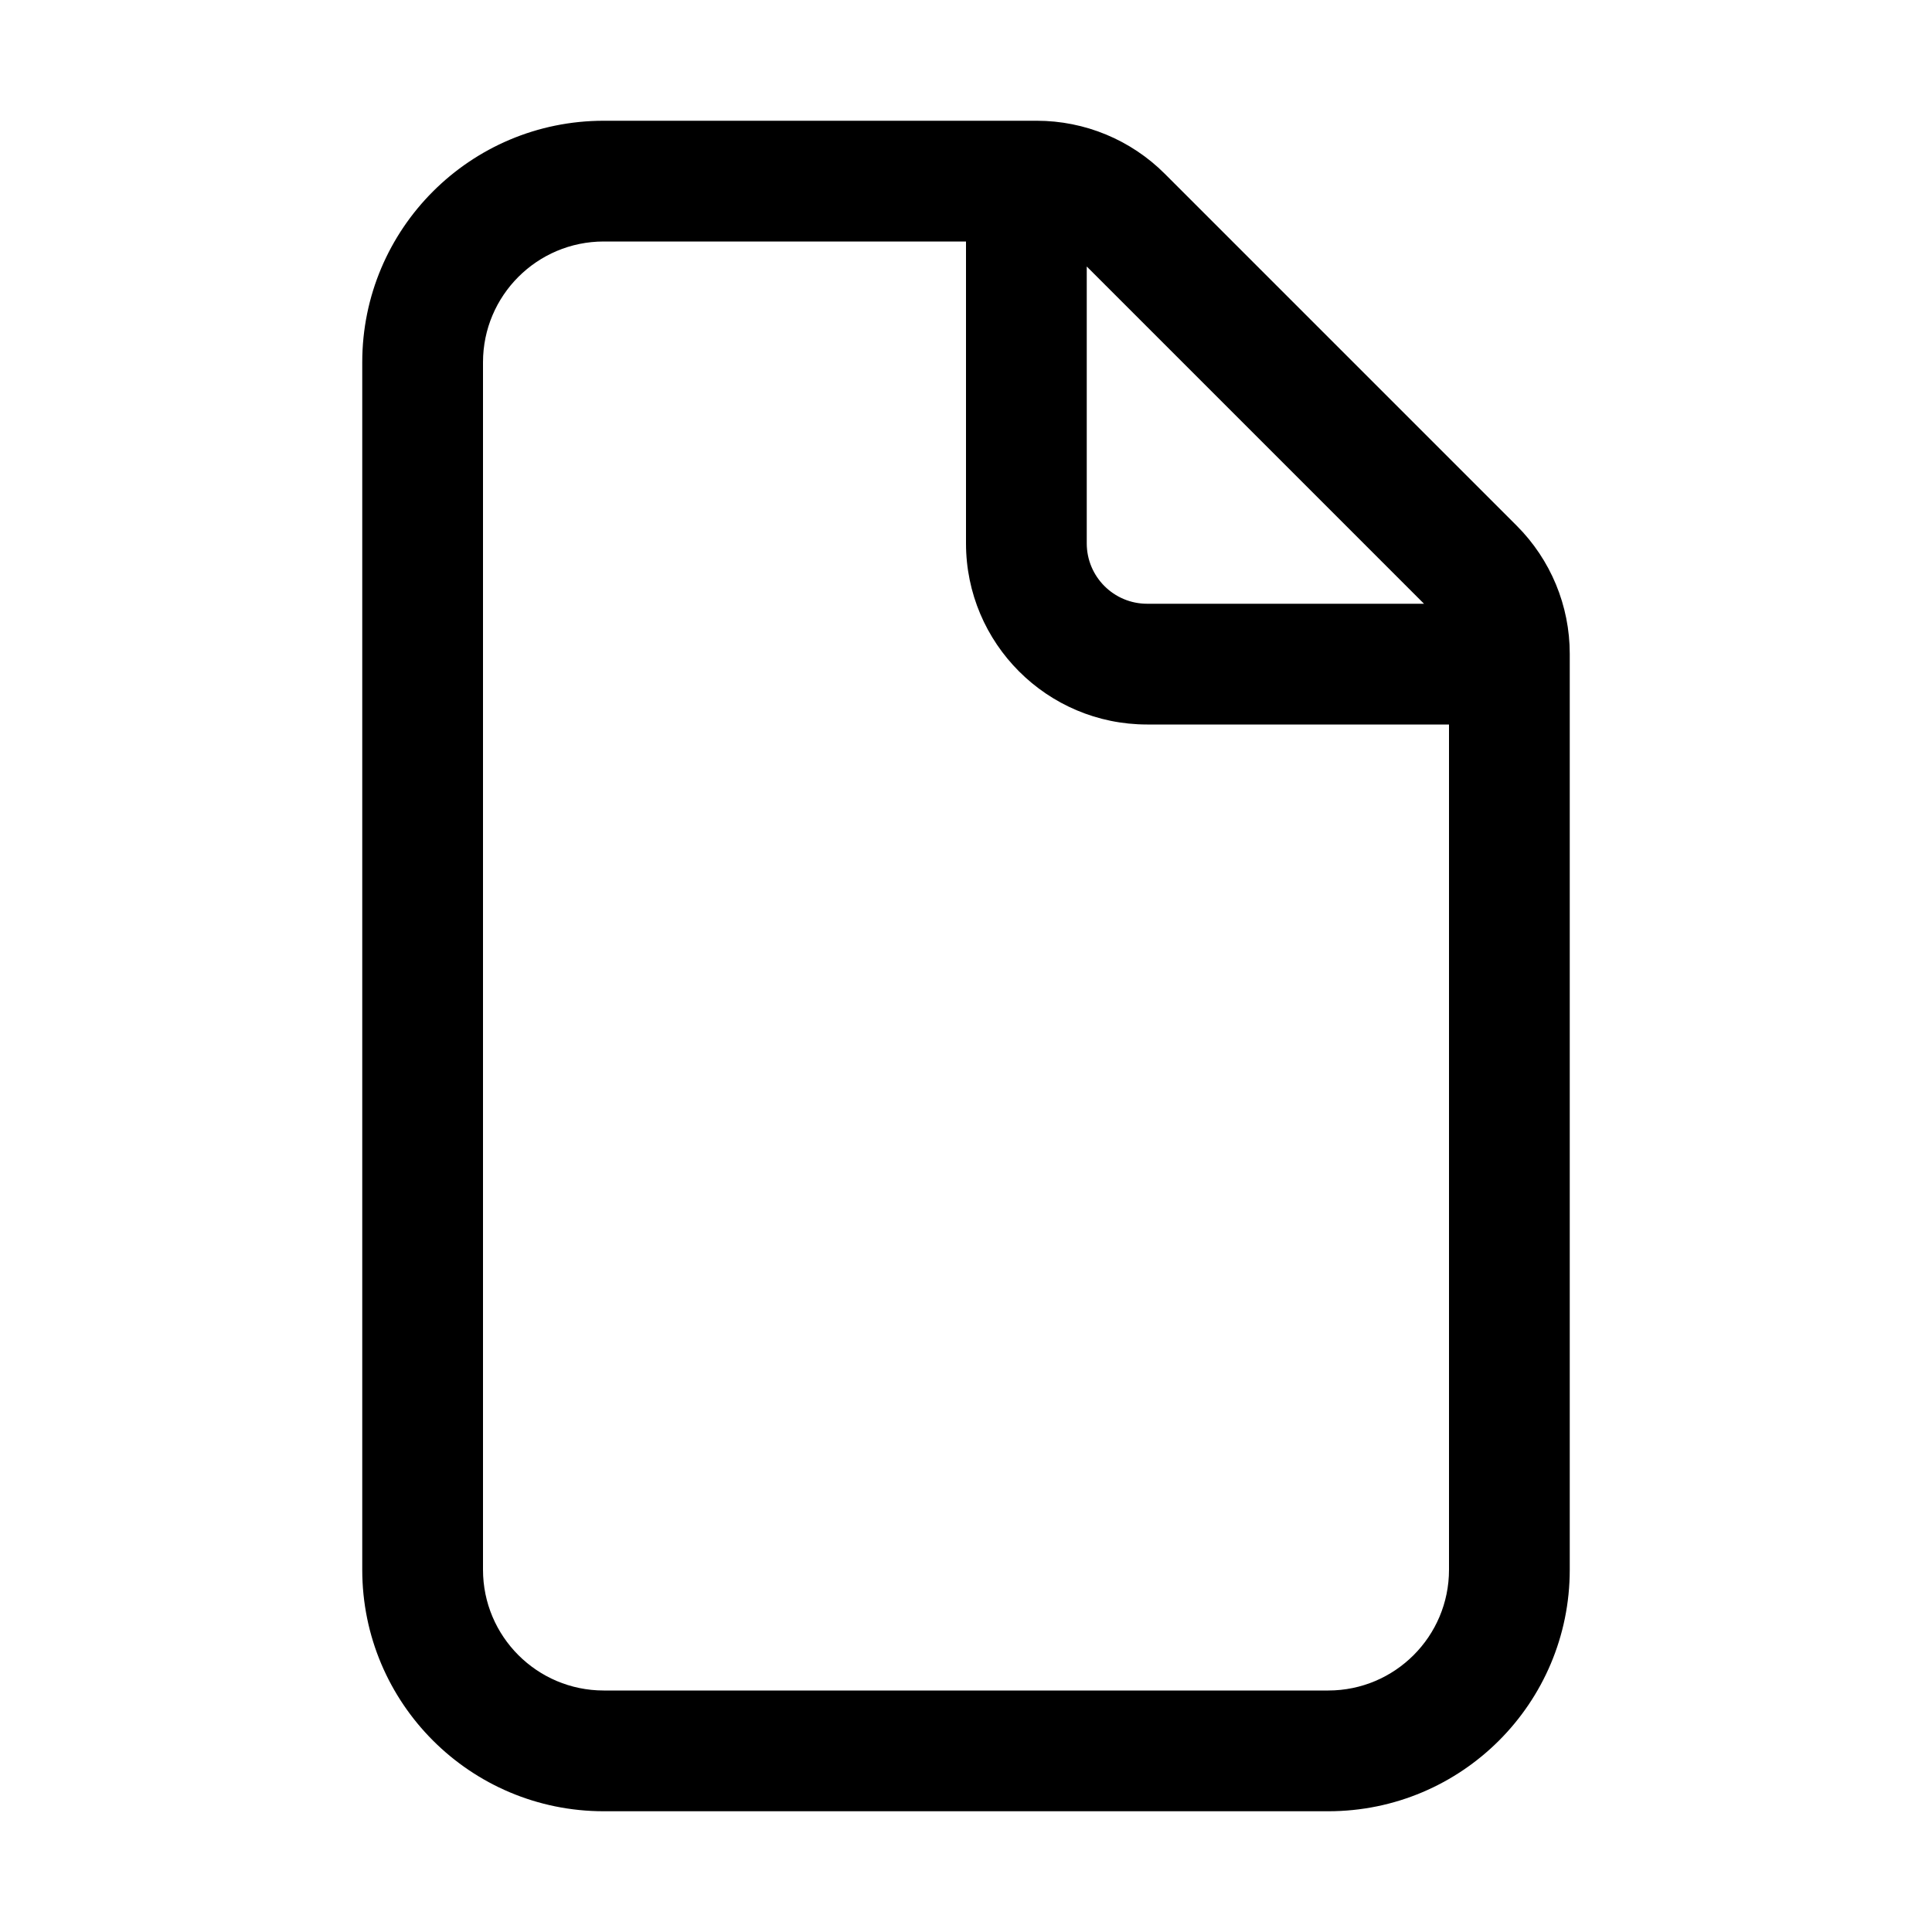
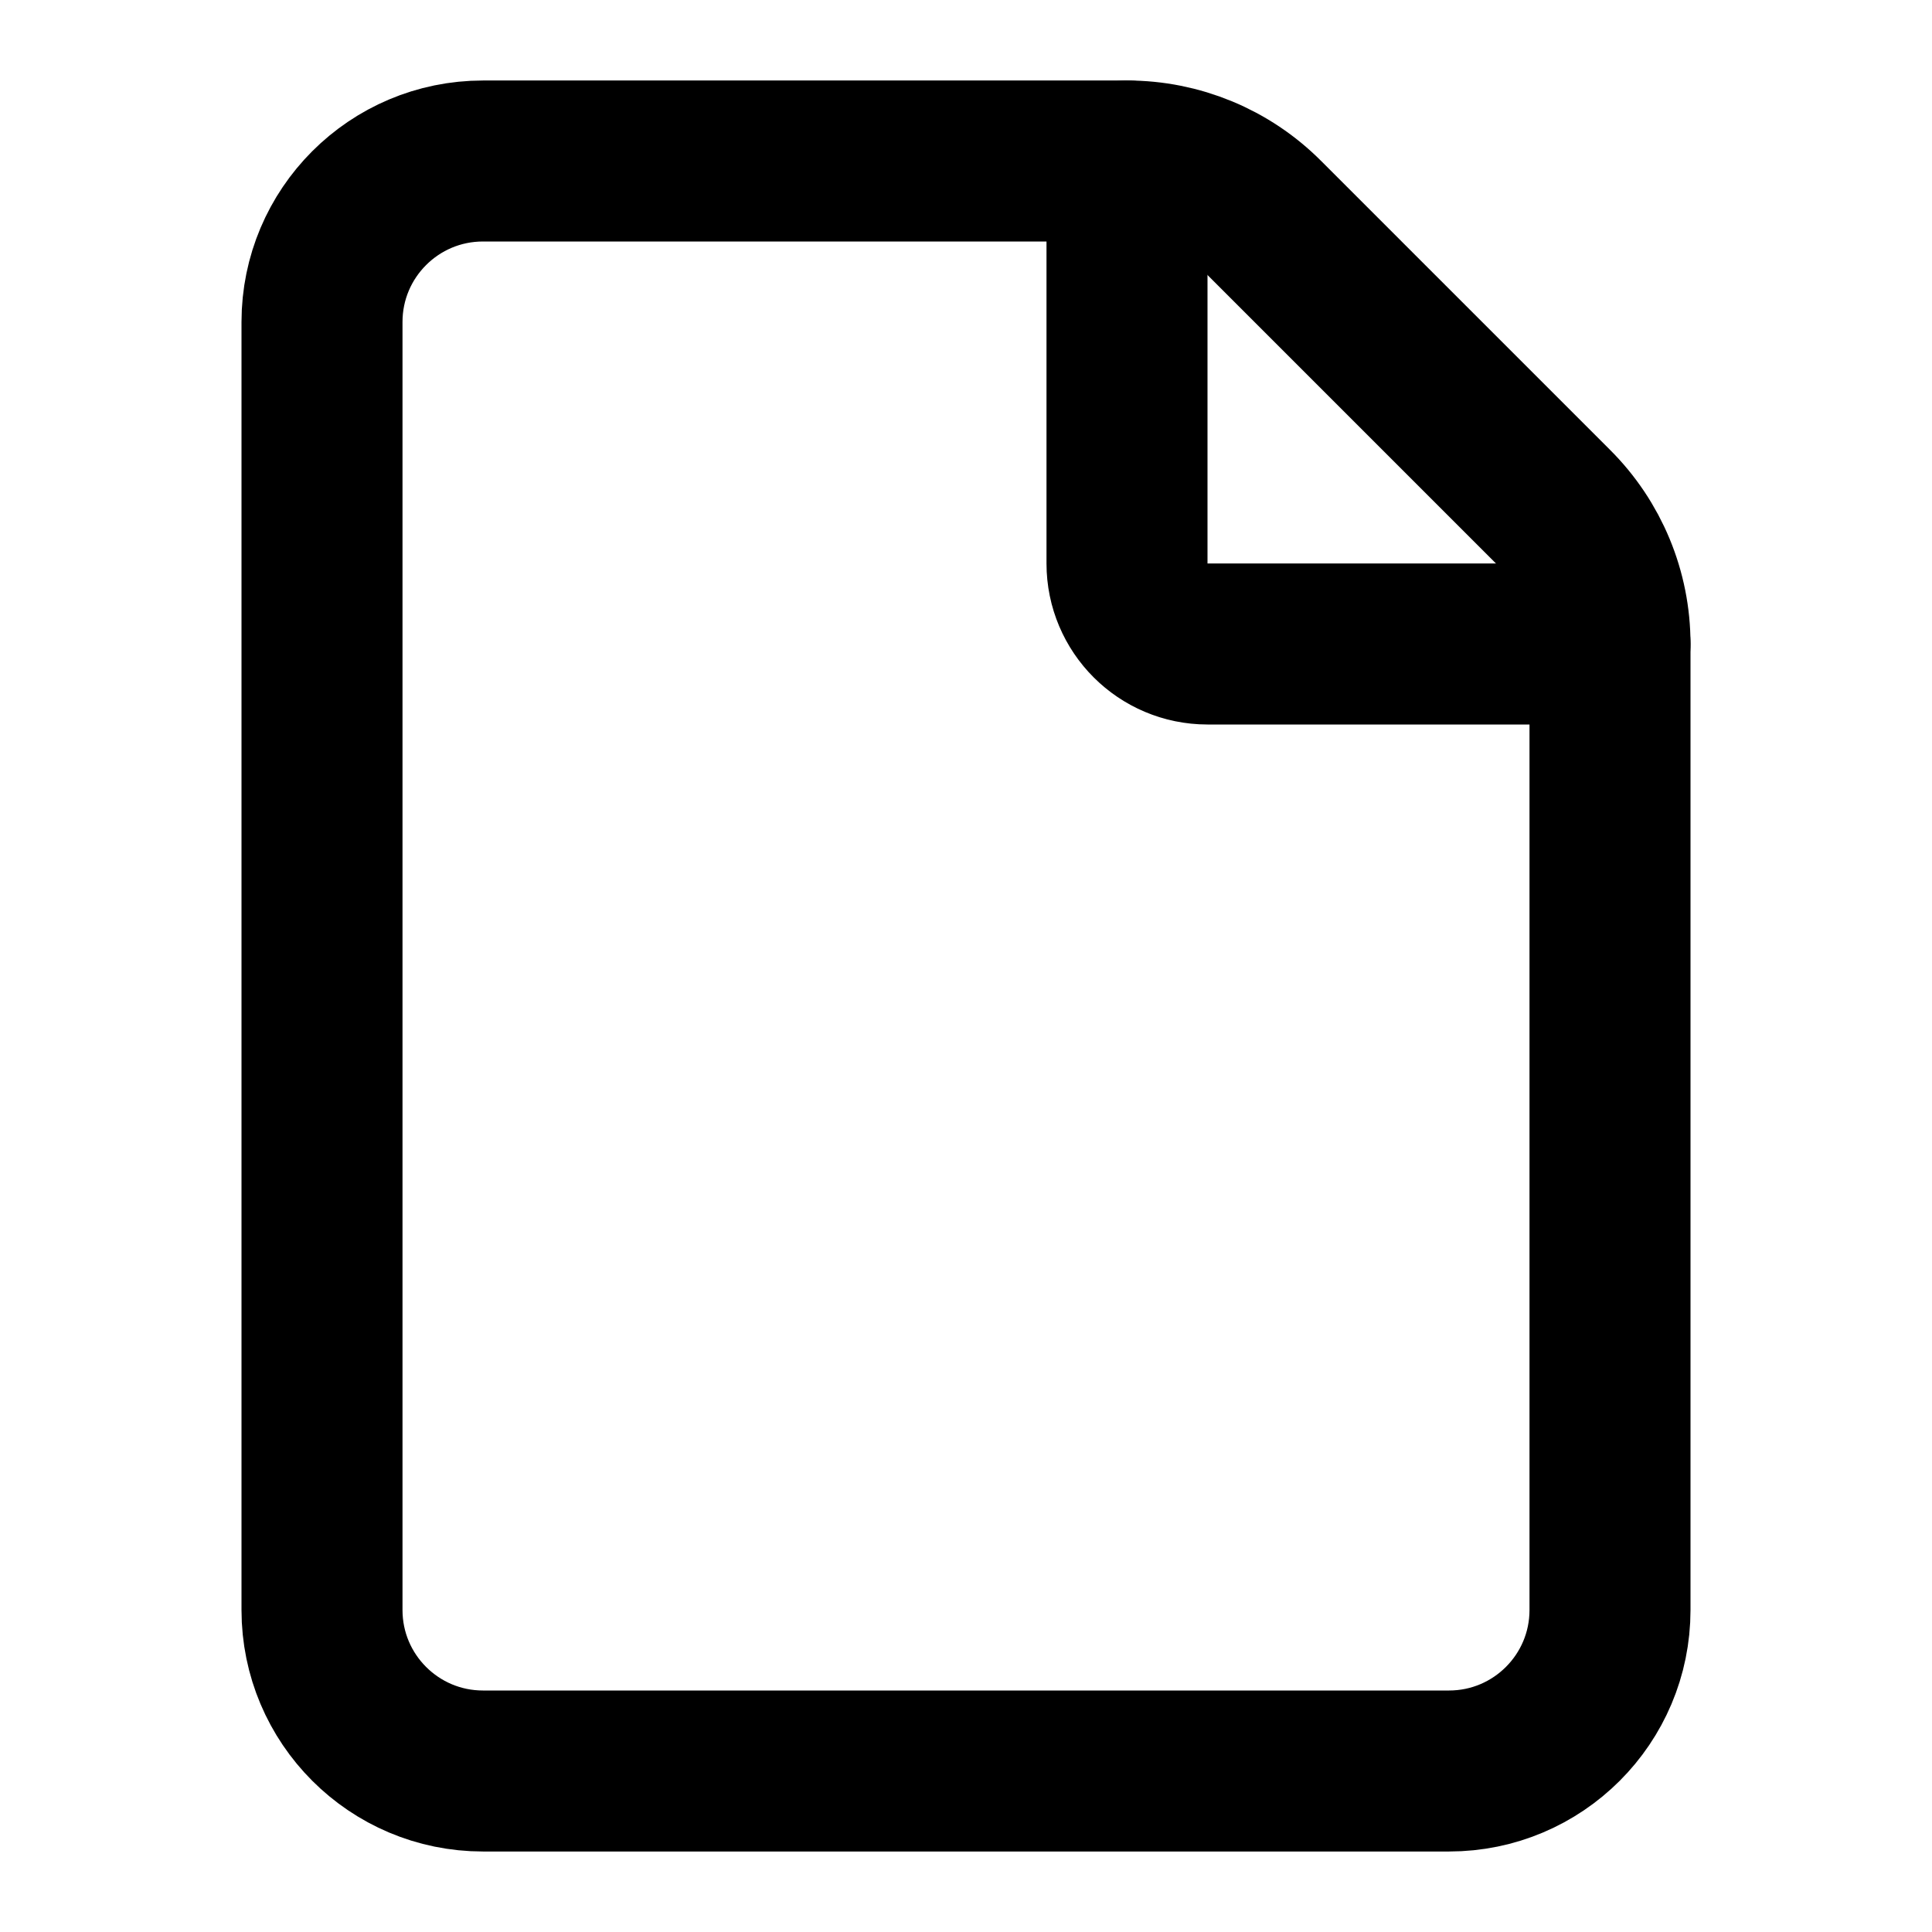
- <svg xmlns="http://www.w3.org/2000/svg" width="16" height="16" viewBox="0 0 16 16" fill="currentColor">
-   <path d="M5 1C3.895 1 3 1.895 3 3V13C3 14.105 3.895 15 5 15H11C12.105 15 13 14.105 13 13V5.414C13 5.016 12.842 4.635 12.561 4.354L9.646 1.439C9.365 1.158 8.984 1 8.586 1H5ZM4 3C4 2.448 4.448 2 5 2H8V4.5C8 5.328 8.672 6 9.5 6H12V13C12 13.552 11.552 14 11 14H5C4.448 14 4 13.552 4 13V3ZM11.793 5H9.5C9.224 5 9 4.776 9 4.5V2.207L11.793 5Z" />
+ <svg xmlns="http://www.w3.org/2000/svg" width="24" height="24" viewBox="0 0 24 24" fill="none" stroke="currentColor" stroke-width="2" stroke-linecap="round" stroke-linejoin="round">
+   <path d="M6 22a2 2 0 0 1-2-2V4a2 2 0 0 1 2-2h8a2.4 2.4 0 0 1 1.704.706l3.588 3.588A2.4 2.4 0 0 1 20 8v12a2 2 0 0 1-2 2z" />
+   <path d="M14 2v5a1 1 0 0 0 1 1h5" />
</svg>
